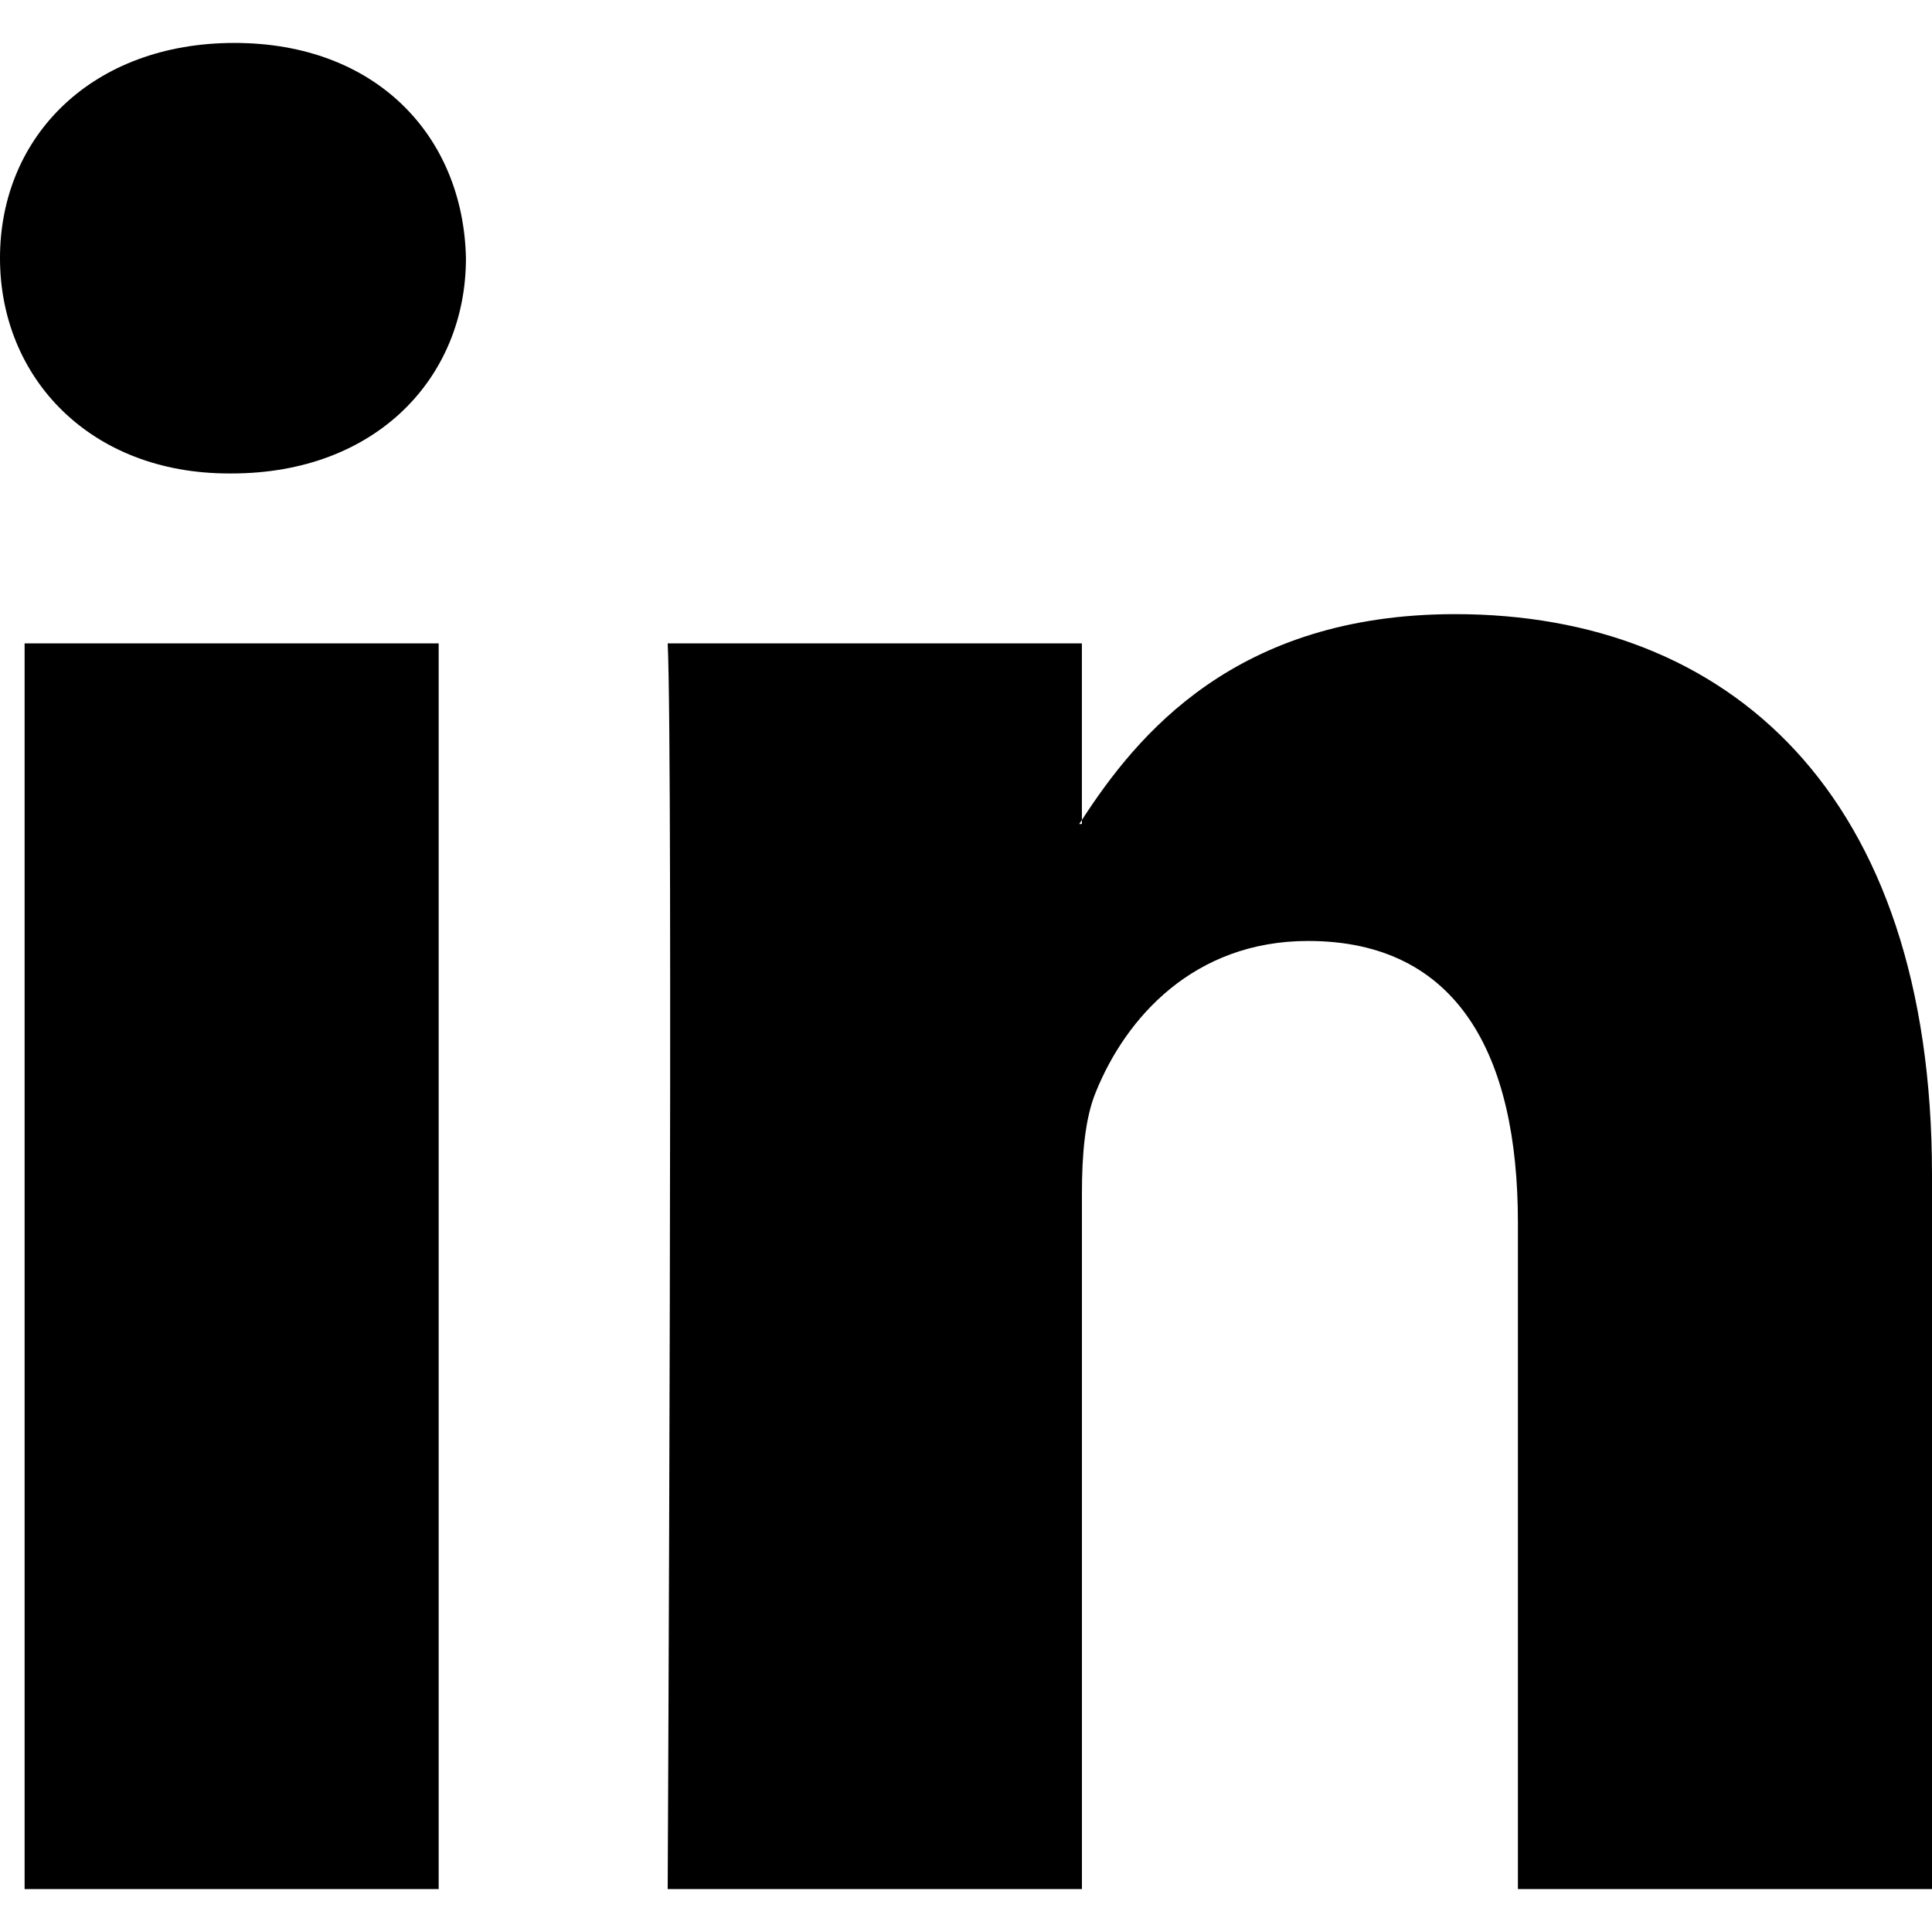
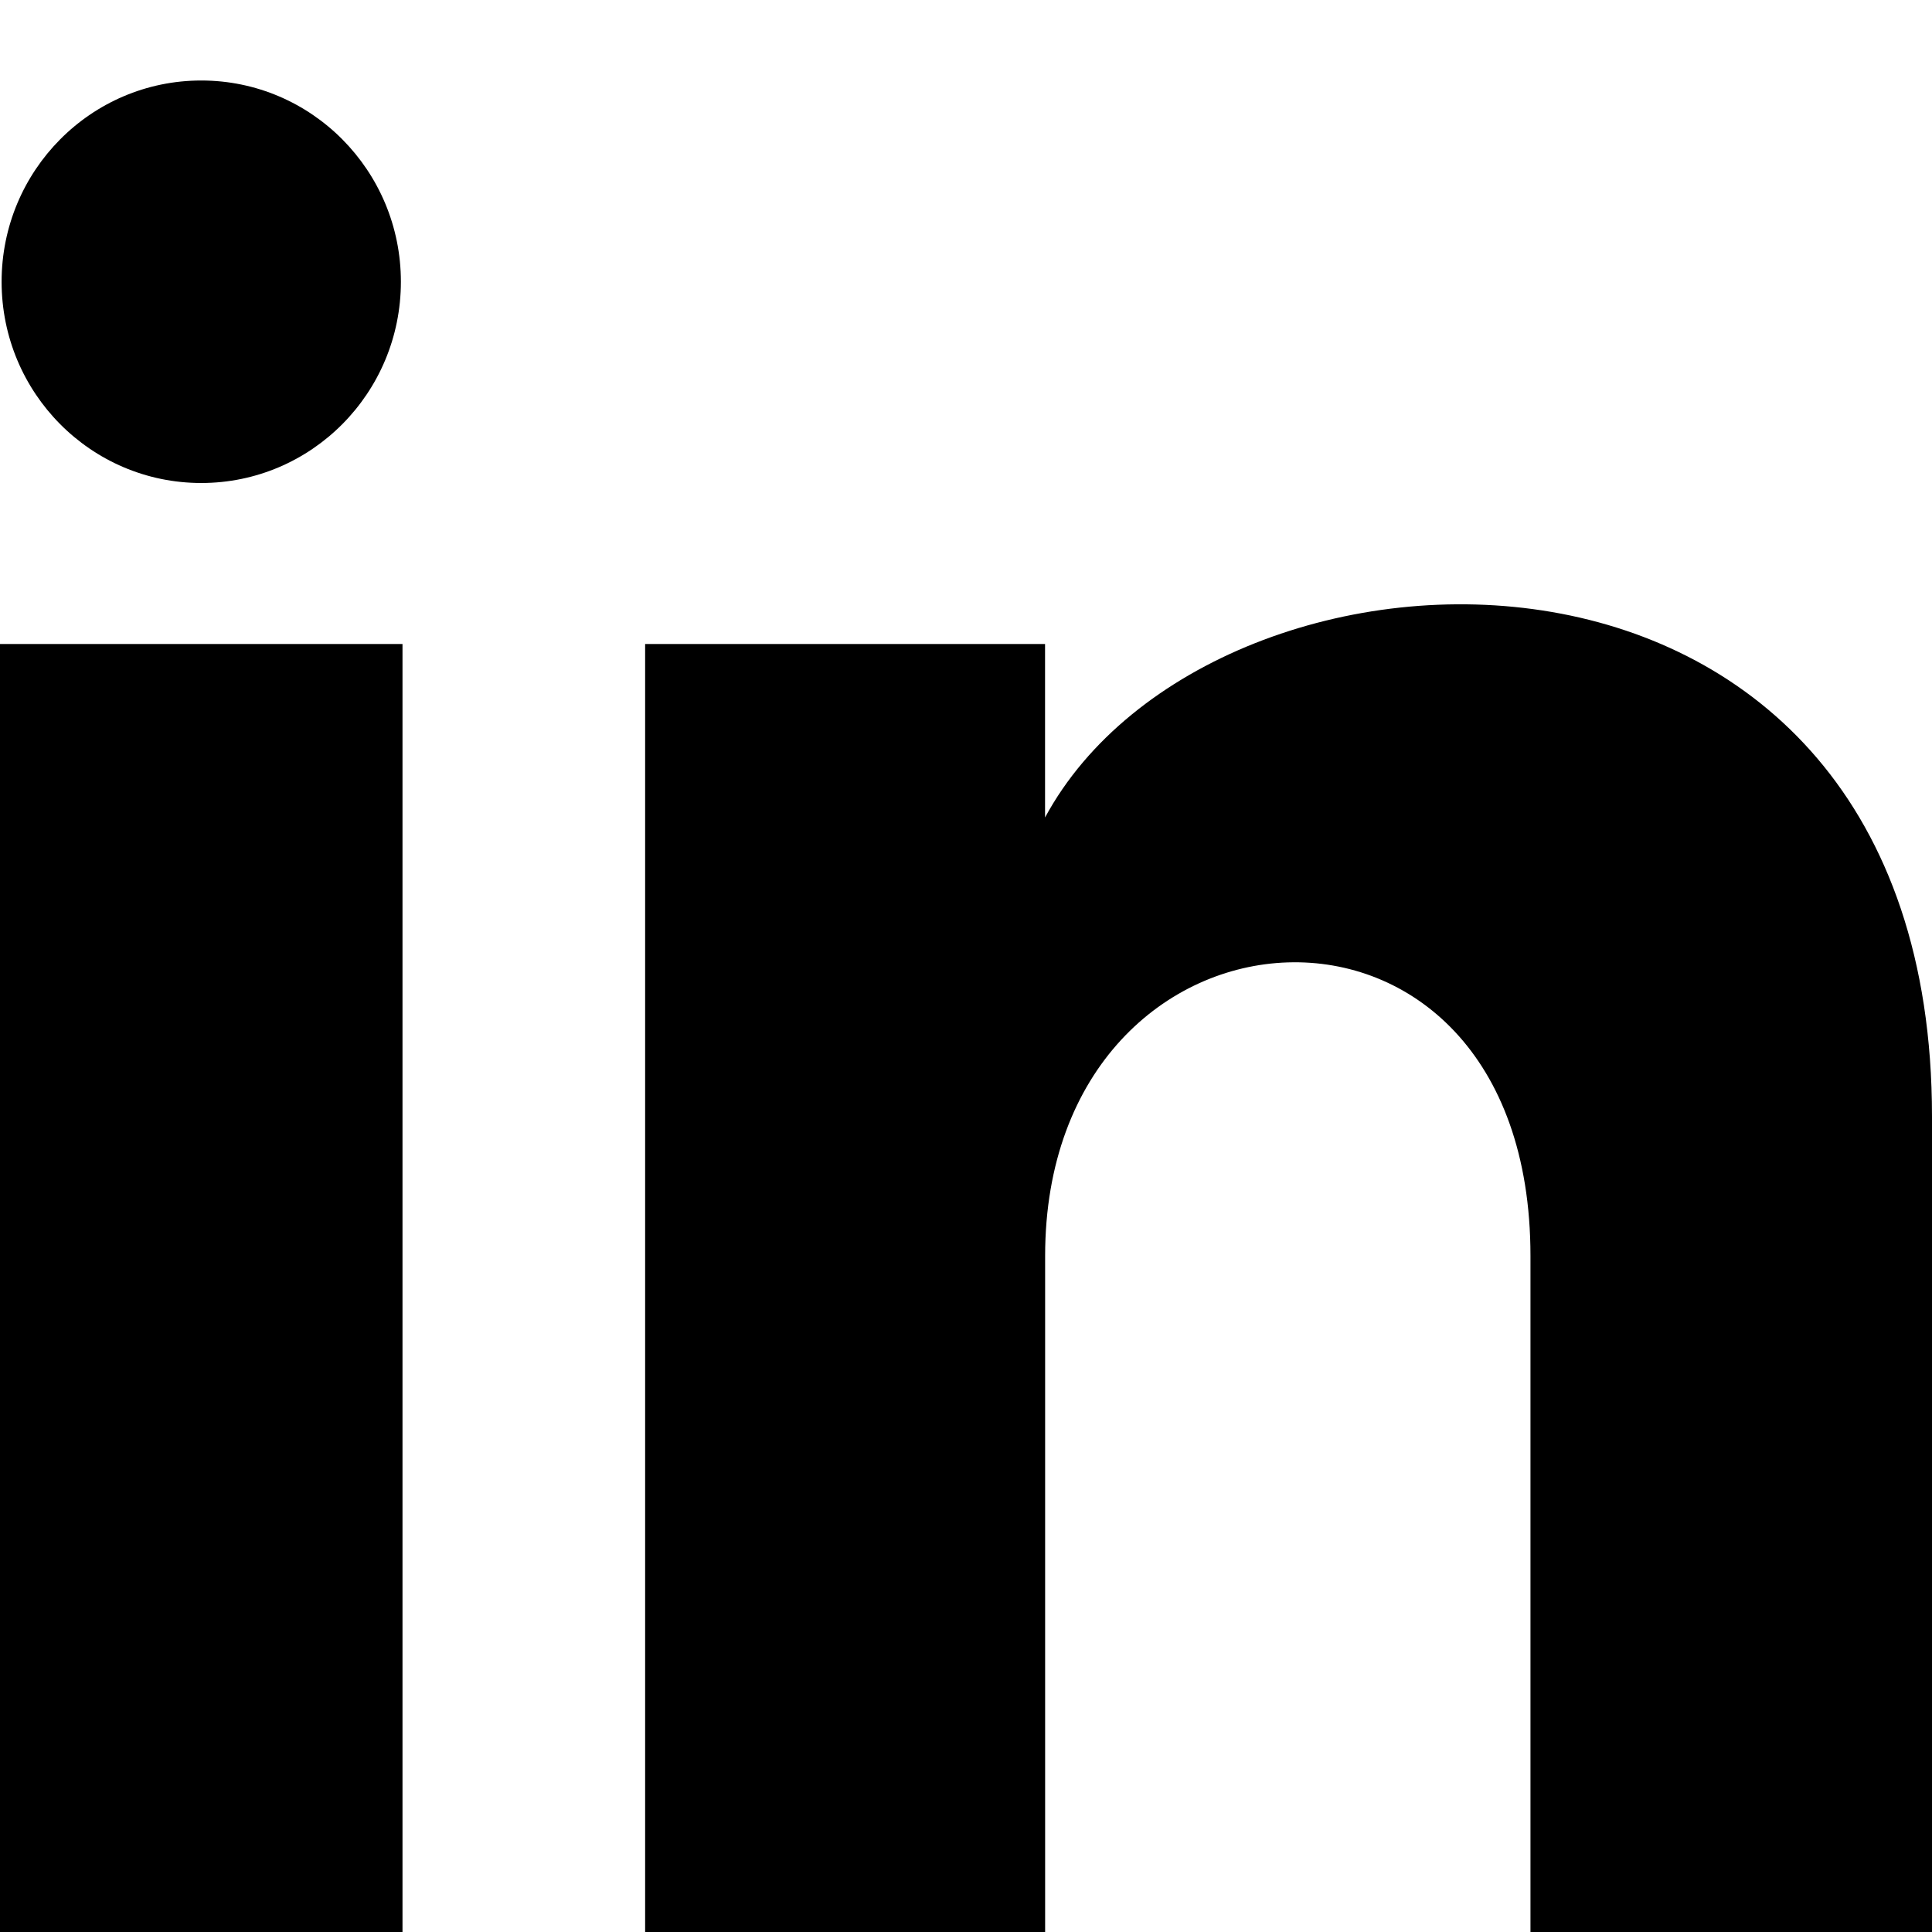
- <svg xmlns="http://www.w3.org/2000/svg" version="1.1" id="Capa_1" x="0px" y="0px" width="430.117px" height="430.117px" viewBox="0 0 430.117 430.117" style="enable-background:new 0 0 430.117 430.117;" xml:space="preserve">
-   <g>
-     <path id="LinkedIn" d="M430.117,261.543V420.56h-92.188V272.193c0-37.271-13.334-62.707-46.703-62.707   c-25.473,0-40.632,17.142-47.301,33.724c-2.432,5.928-3.058,14.179-3.058,22.477V420.56h-92.219c0,0,1.242-251.285,0-277.32h92.21   v39.309c-0.187,0.294-0.43,0.611-0.606,0.896h0.606v-0.896c12.251-18.869,34.13-45.824,83.102-45.824   C384.633,136.724,430.117,176.361,430.117,261.543z M52.183,9.558C20.635,9.558,0,30.251,0,57.463   c0,26.619,20.038,47.94,50.959,47.94h0.616c32.159,0,52.159-21.317,52.159-47.94C103.128,30.251,83.734,9.558,52.183,9.558z    M5.477,420.56h92.184v-277.32H5.477V420.56z" />
-   </g>
-   <g>
- </g>
-   <g>
- </g>
-   <g>
- </g>
-   <g>
- </g>
-   <g>
- </g>
-   <g>
- </g>
-   <g>
- </g>
-   <g>
- </g>
-   <g>
- </g>
-   <g>
- </g>
-   <g>
- </g>
-   <g>
- </g>
-   <g>
- </g>
-   <g>
- </g>
-   <g>
- </g>
+ <svg xmlns="http://www.w3.org/2000/svg" width="24" height="24" viewBox="0 0 24 24">
+   <path d="M4.98 3.5c0 1.381-1.11 2.5-2.48 2.5s-2.48-1.119-2.48-2.5c0-1.38 1.11-2.5 2.48-2.5s2.48 1.12 2.48 2.5zm.02 4.5h-5v16h5v-16zm7.982 0h-4.968v16h4.969v-8.399c0-4.67 6.029-5.052 6.029 0v8.399h4.988v-10.131c0-7.88-8.922-7.593-11.018-3.714v-2.155z" />
</svg>
